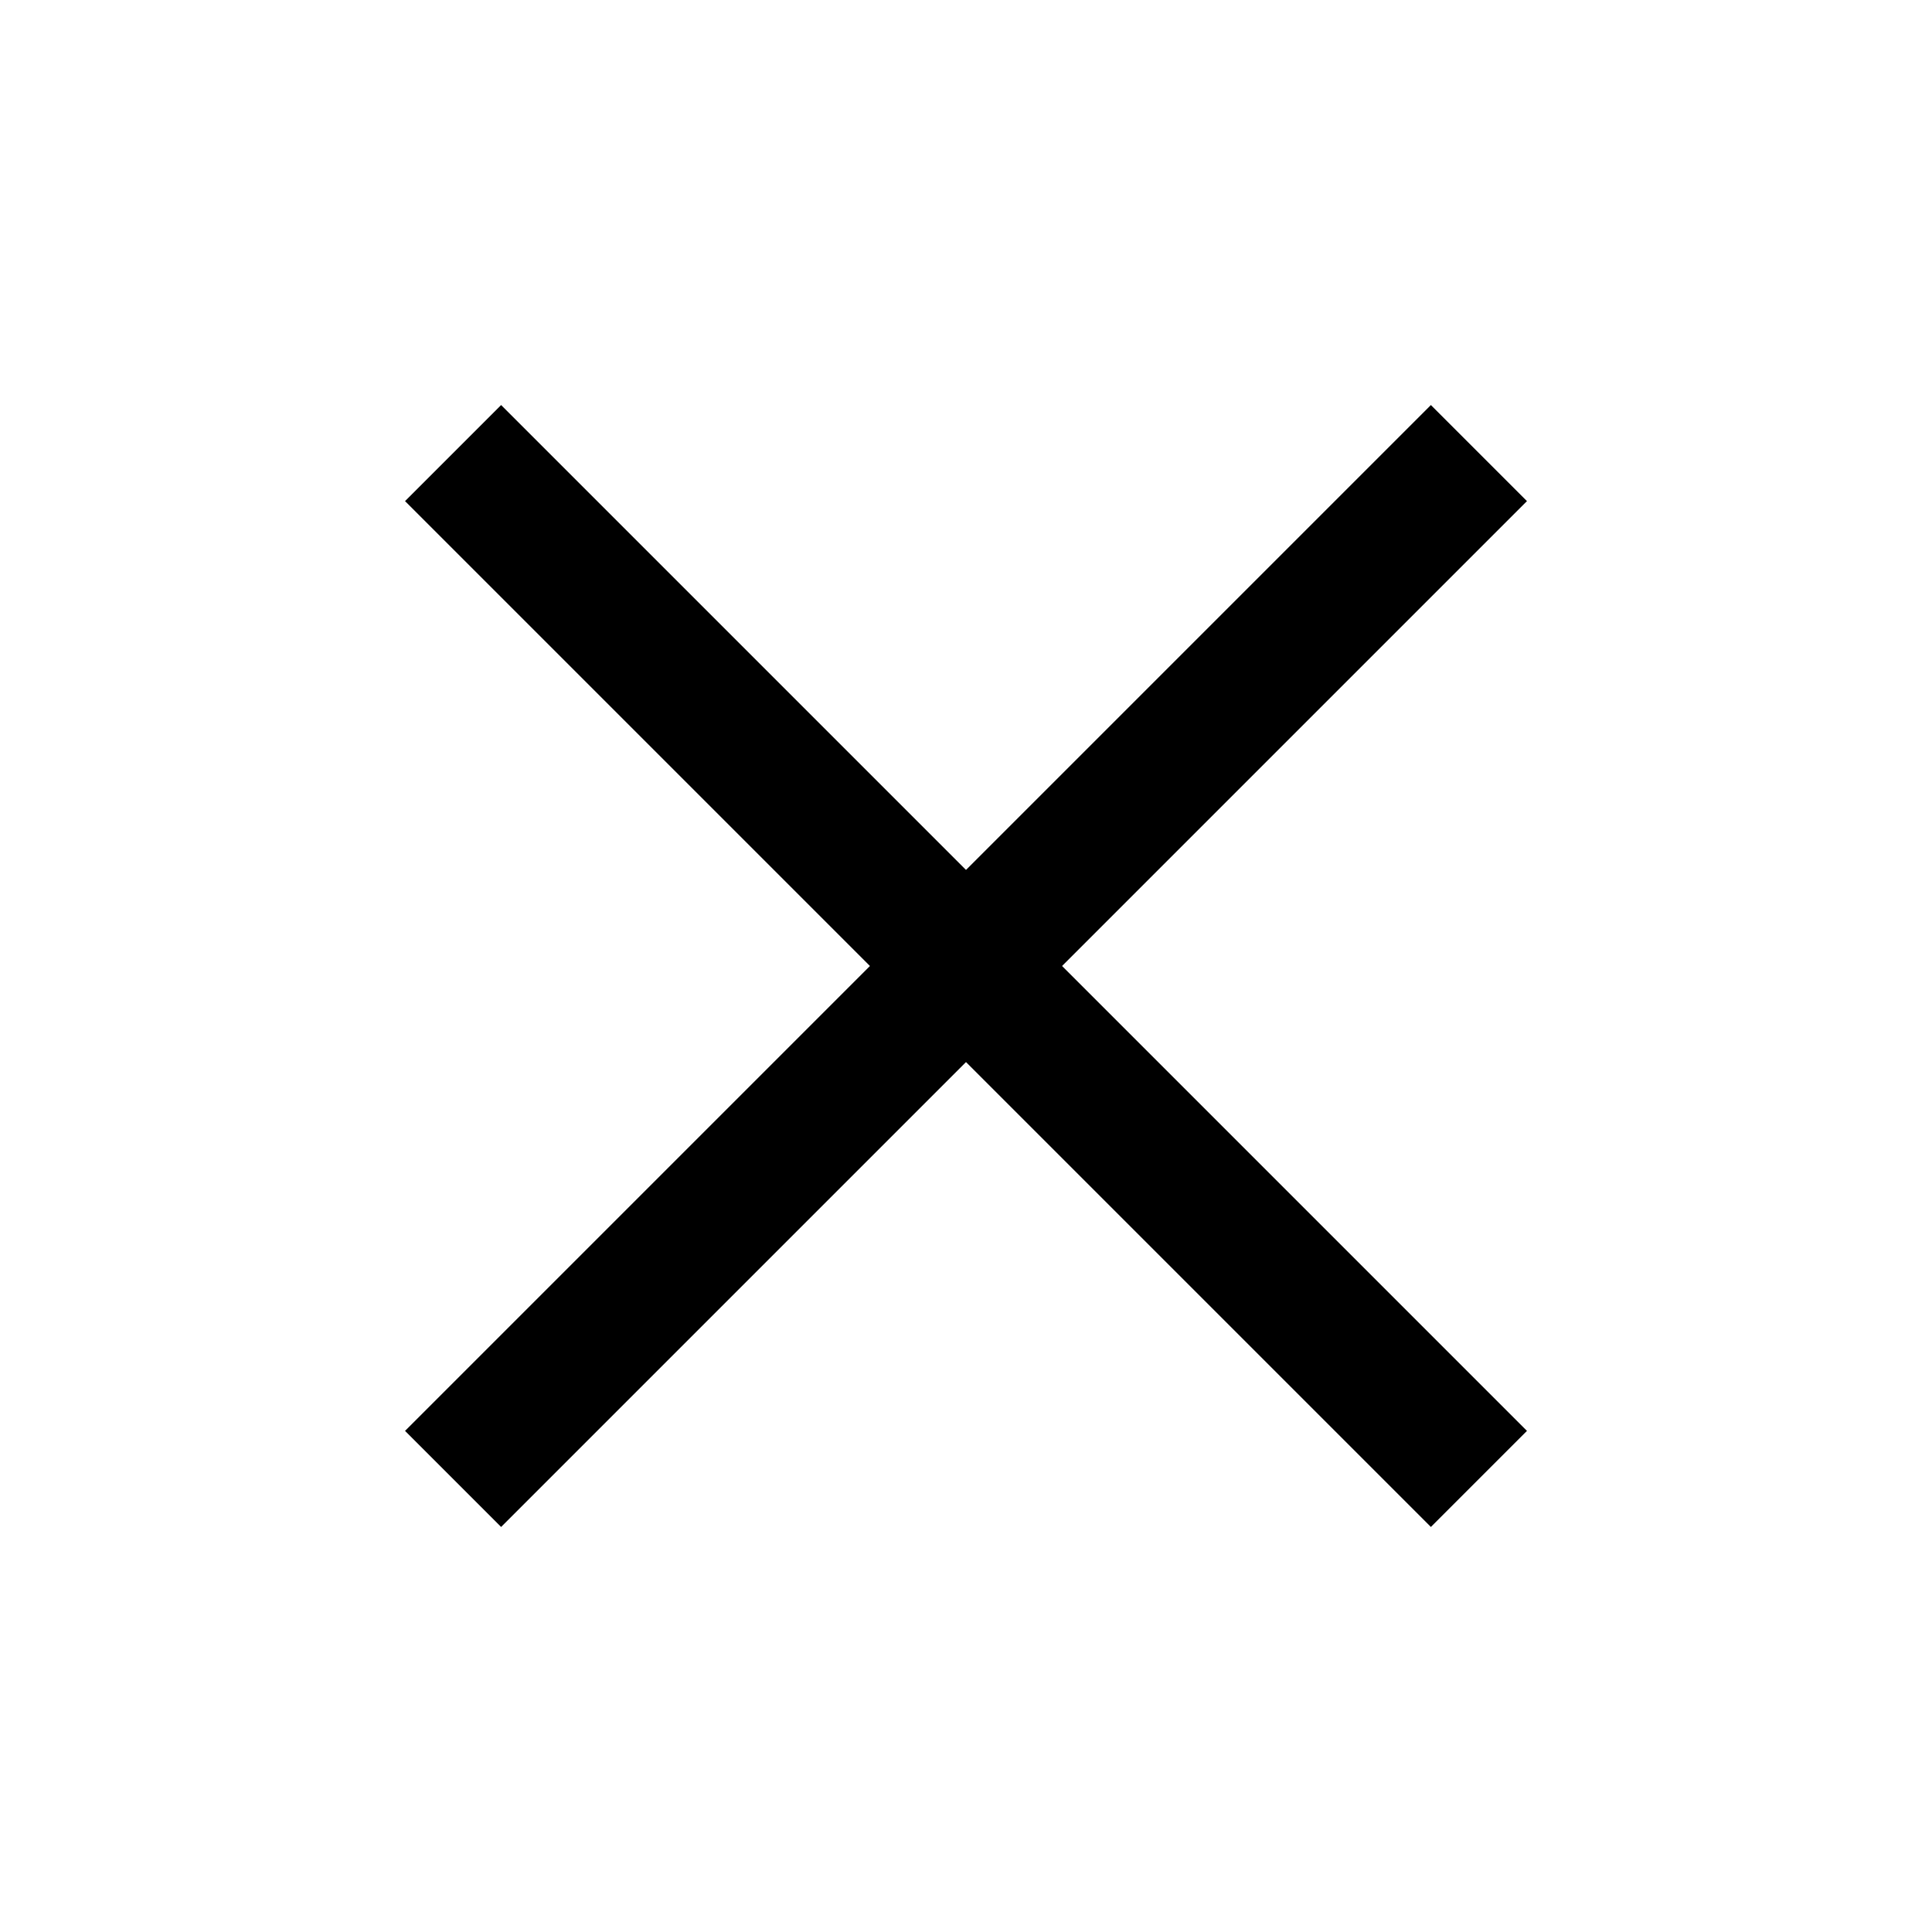
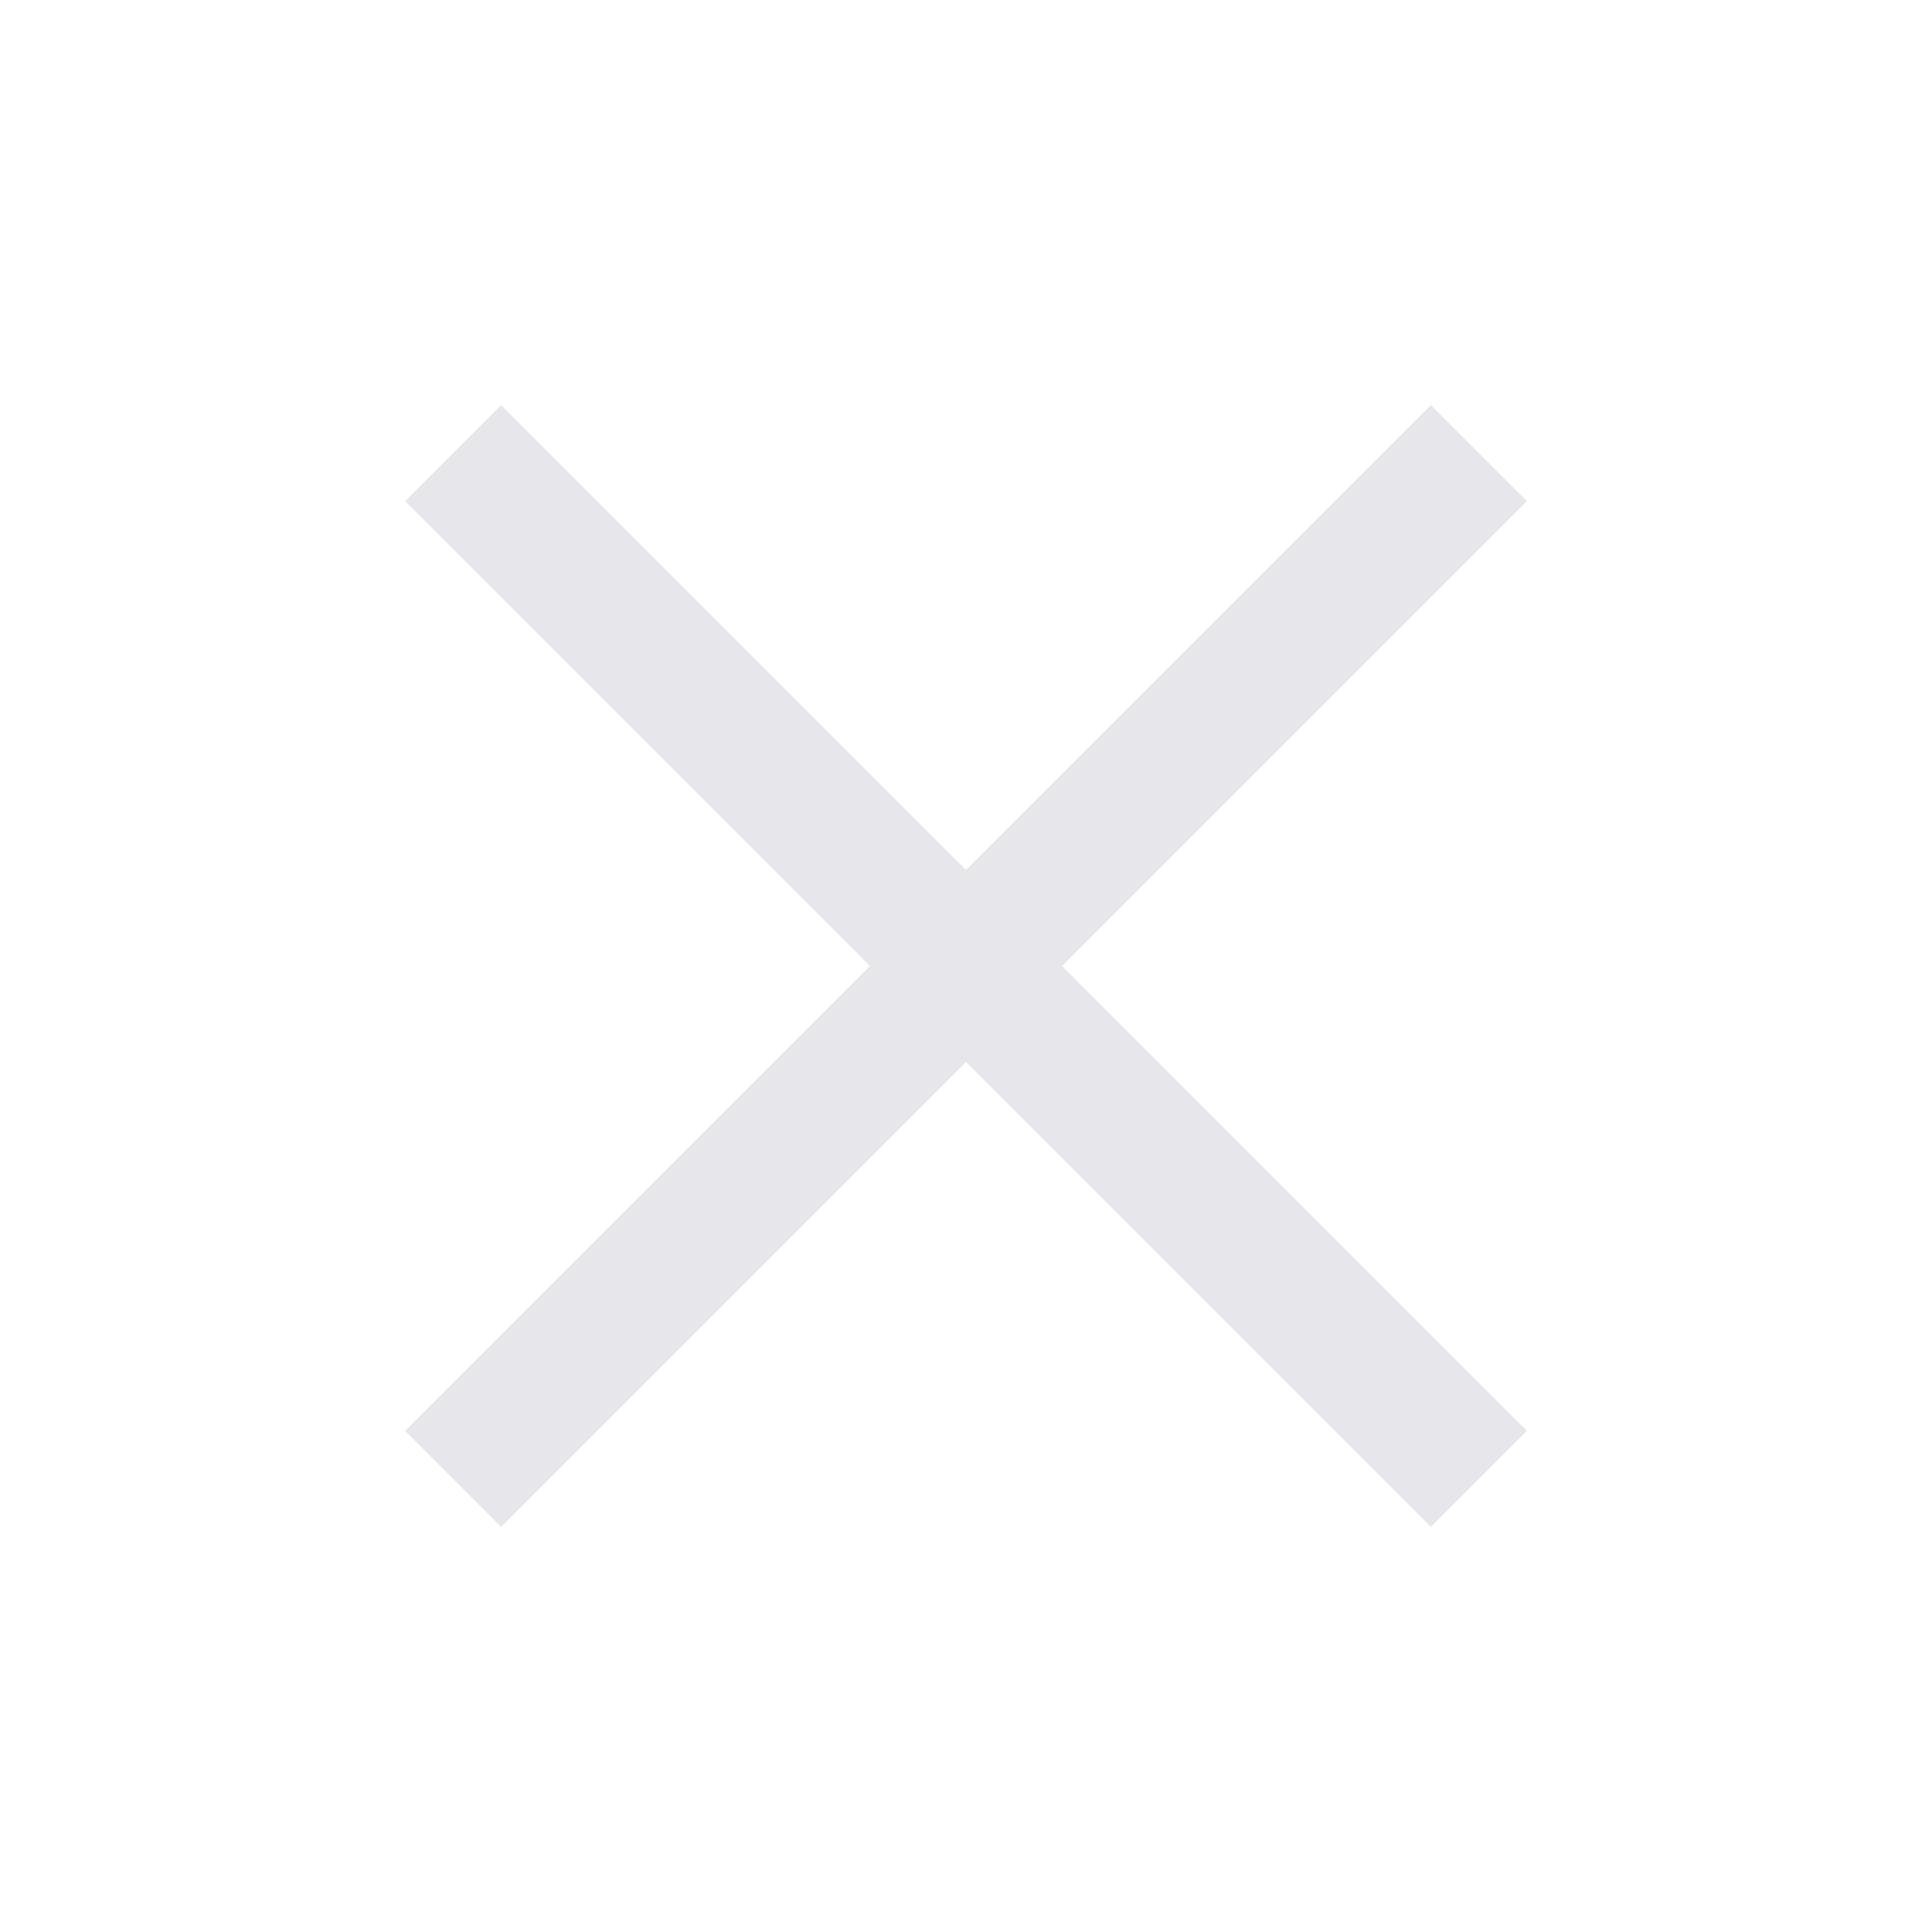
<svg xmlns="http://www.w3.org/2000/svg" height="48" viewBox="0 -960 960 960" width="48">
-   <path d="M249-201.261 201.261-249l231-231-231-231L249-758.739l231 231 231-231L758.739-711l-231 231 231 231L711-201.261l-231-231-231 231Z" />
+   <path style="fill:#E7E7EB" d="M249-201.261 201.261-249l231-231-231-231L249-758.739l231 231 231-231L758.739-711l-231 231 231 231L711-201.261l-231-231-231 231Z" />
</svg>
